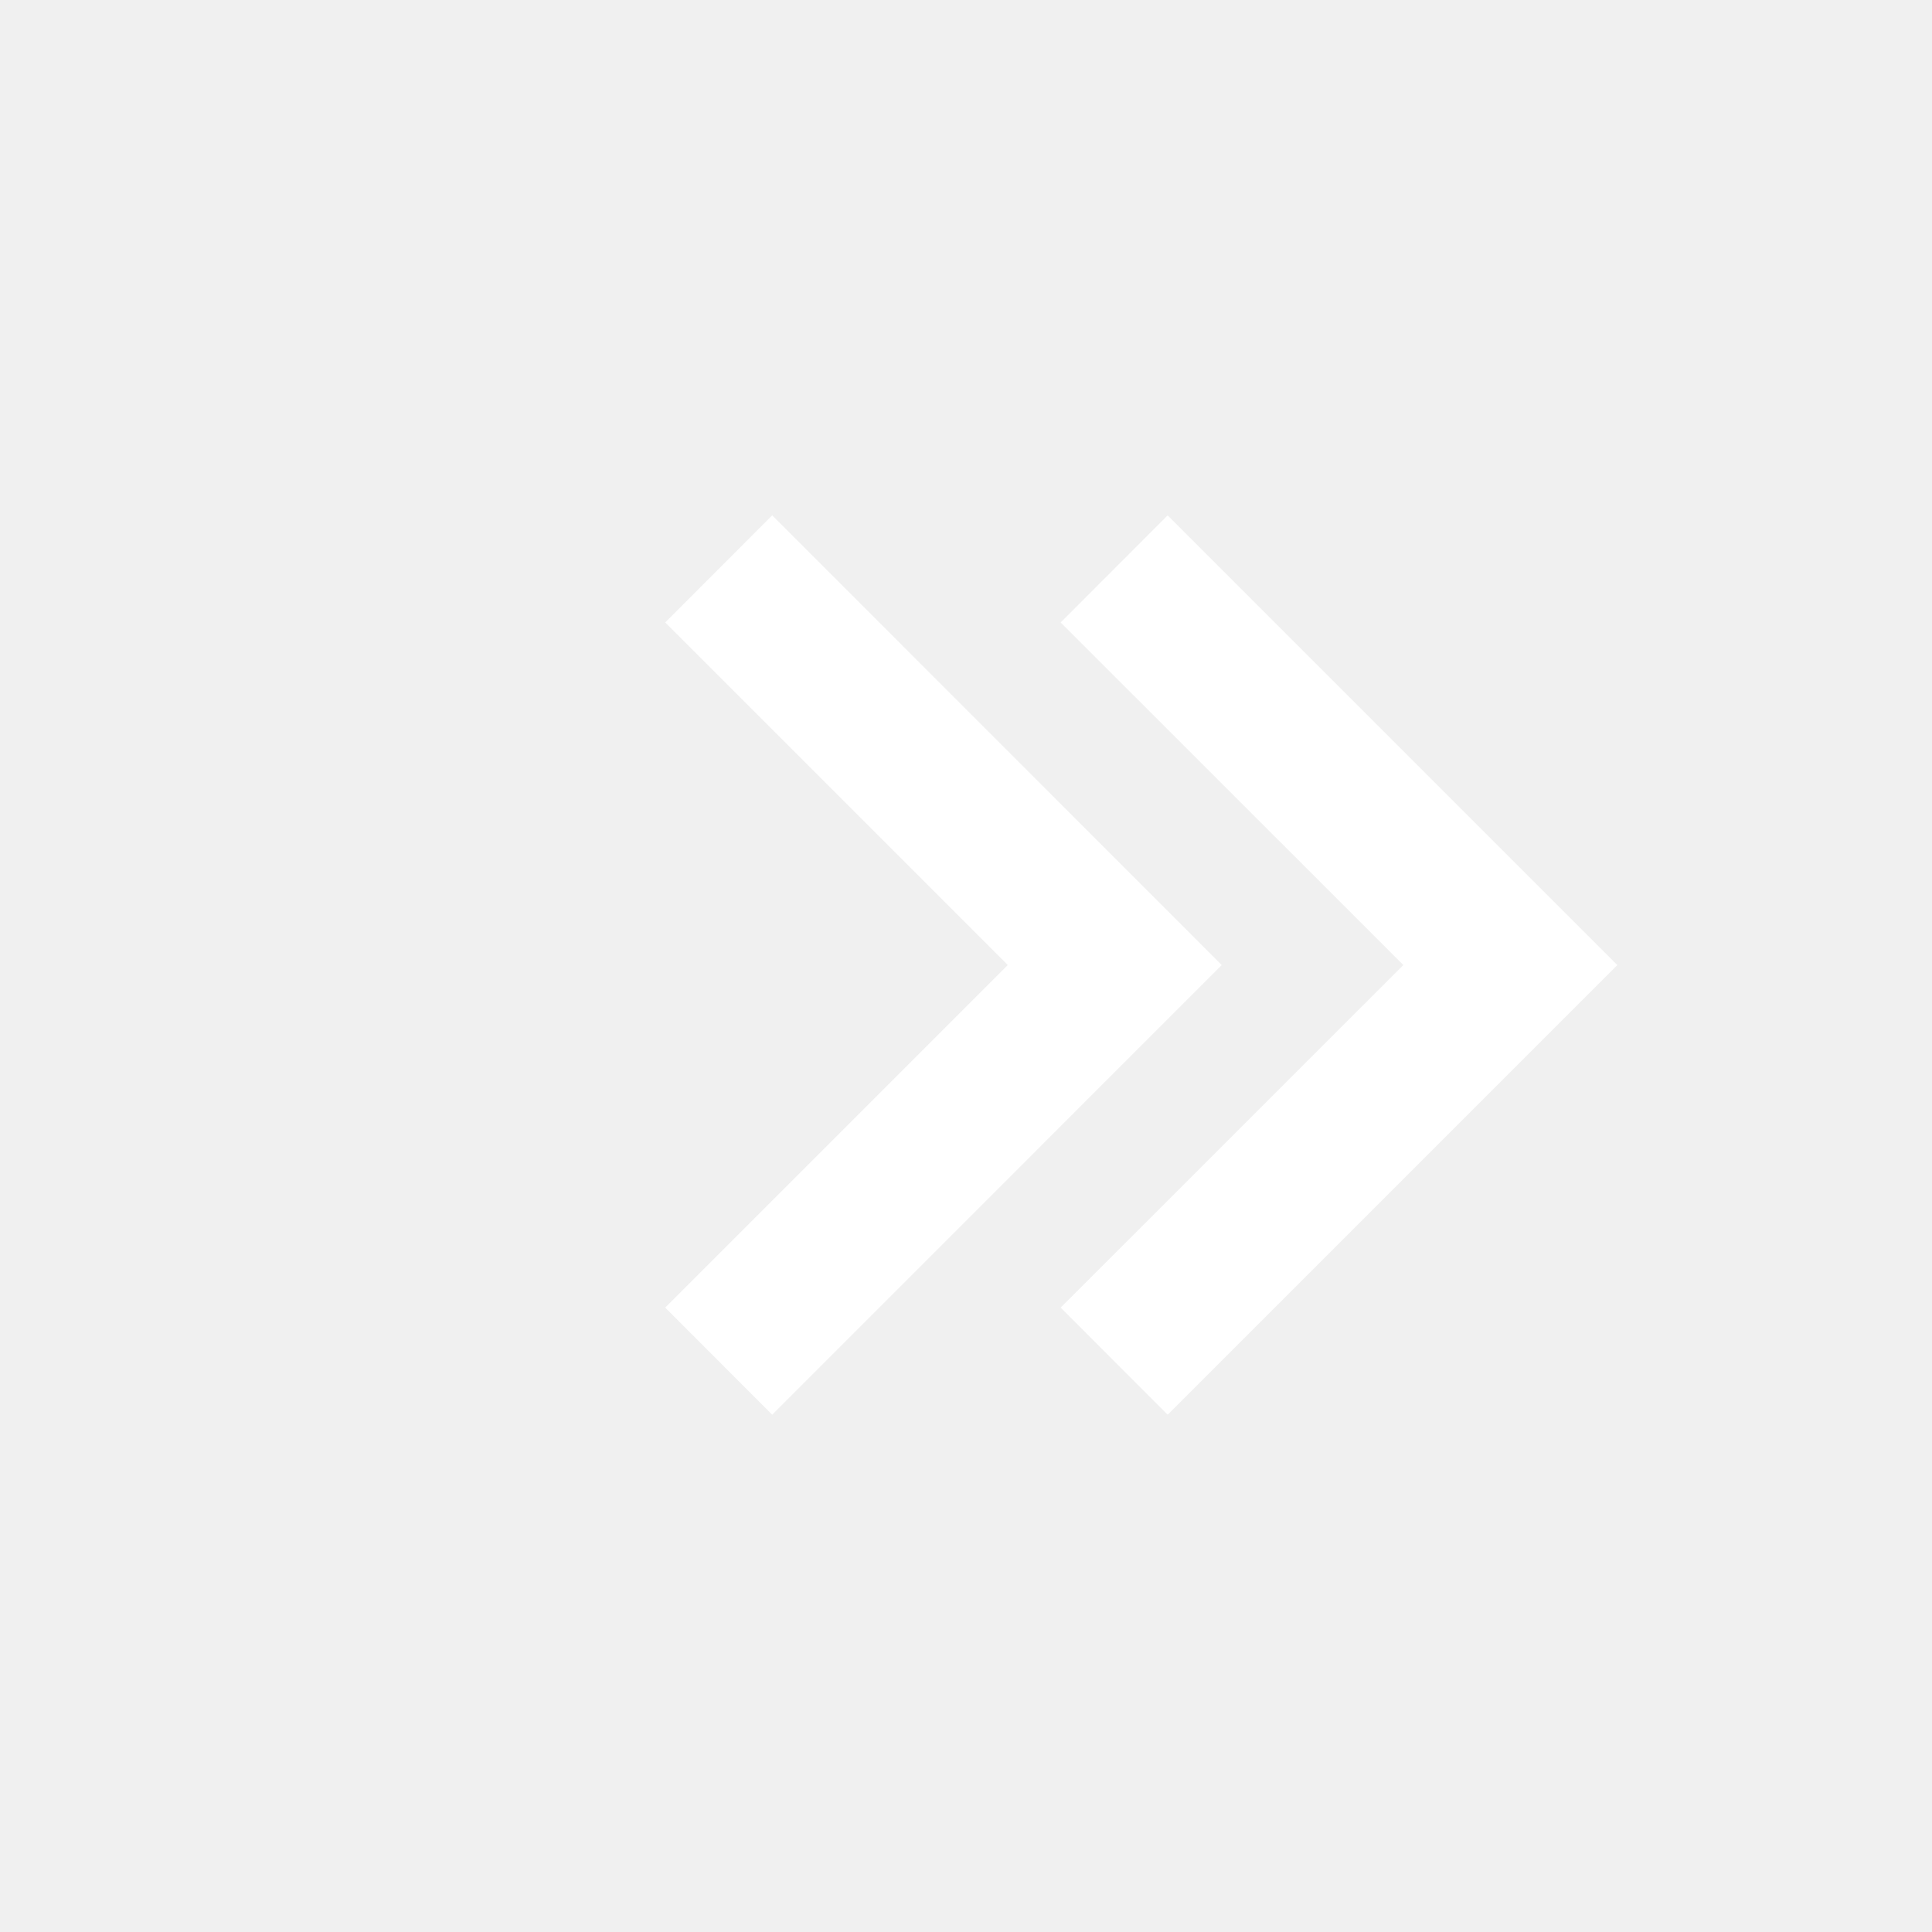
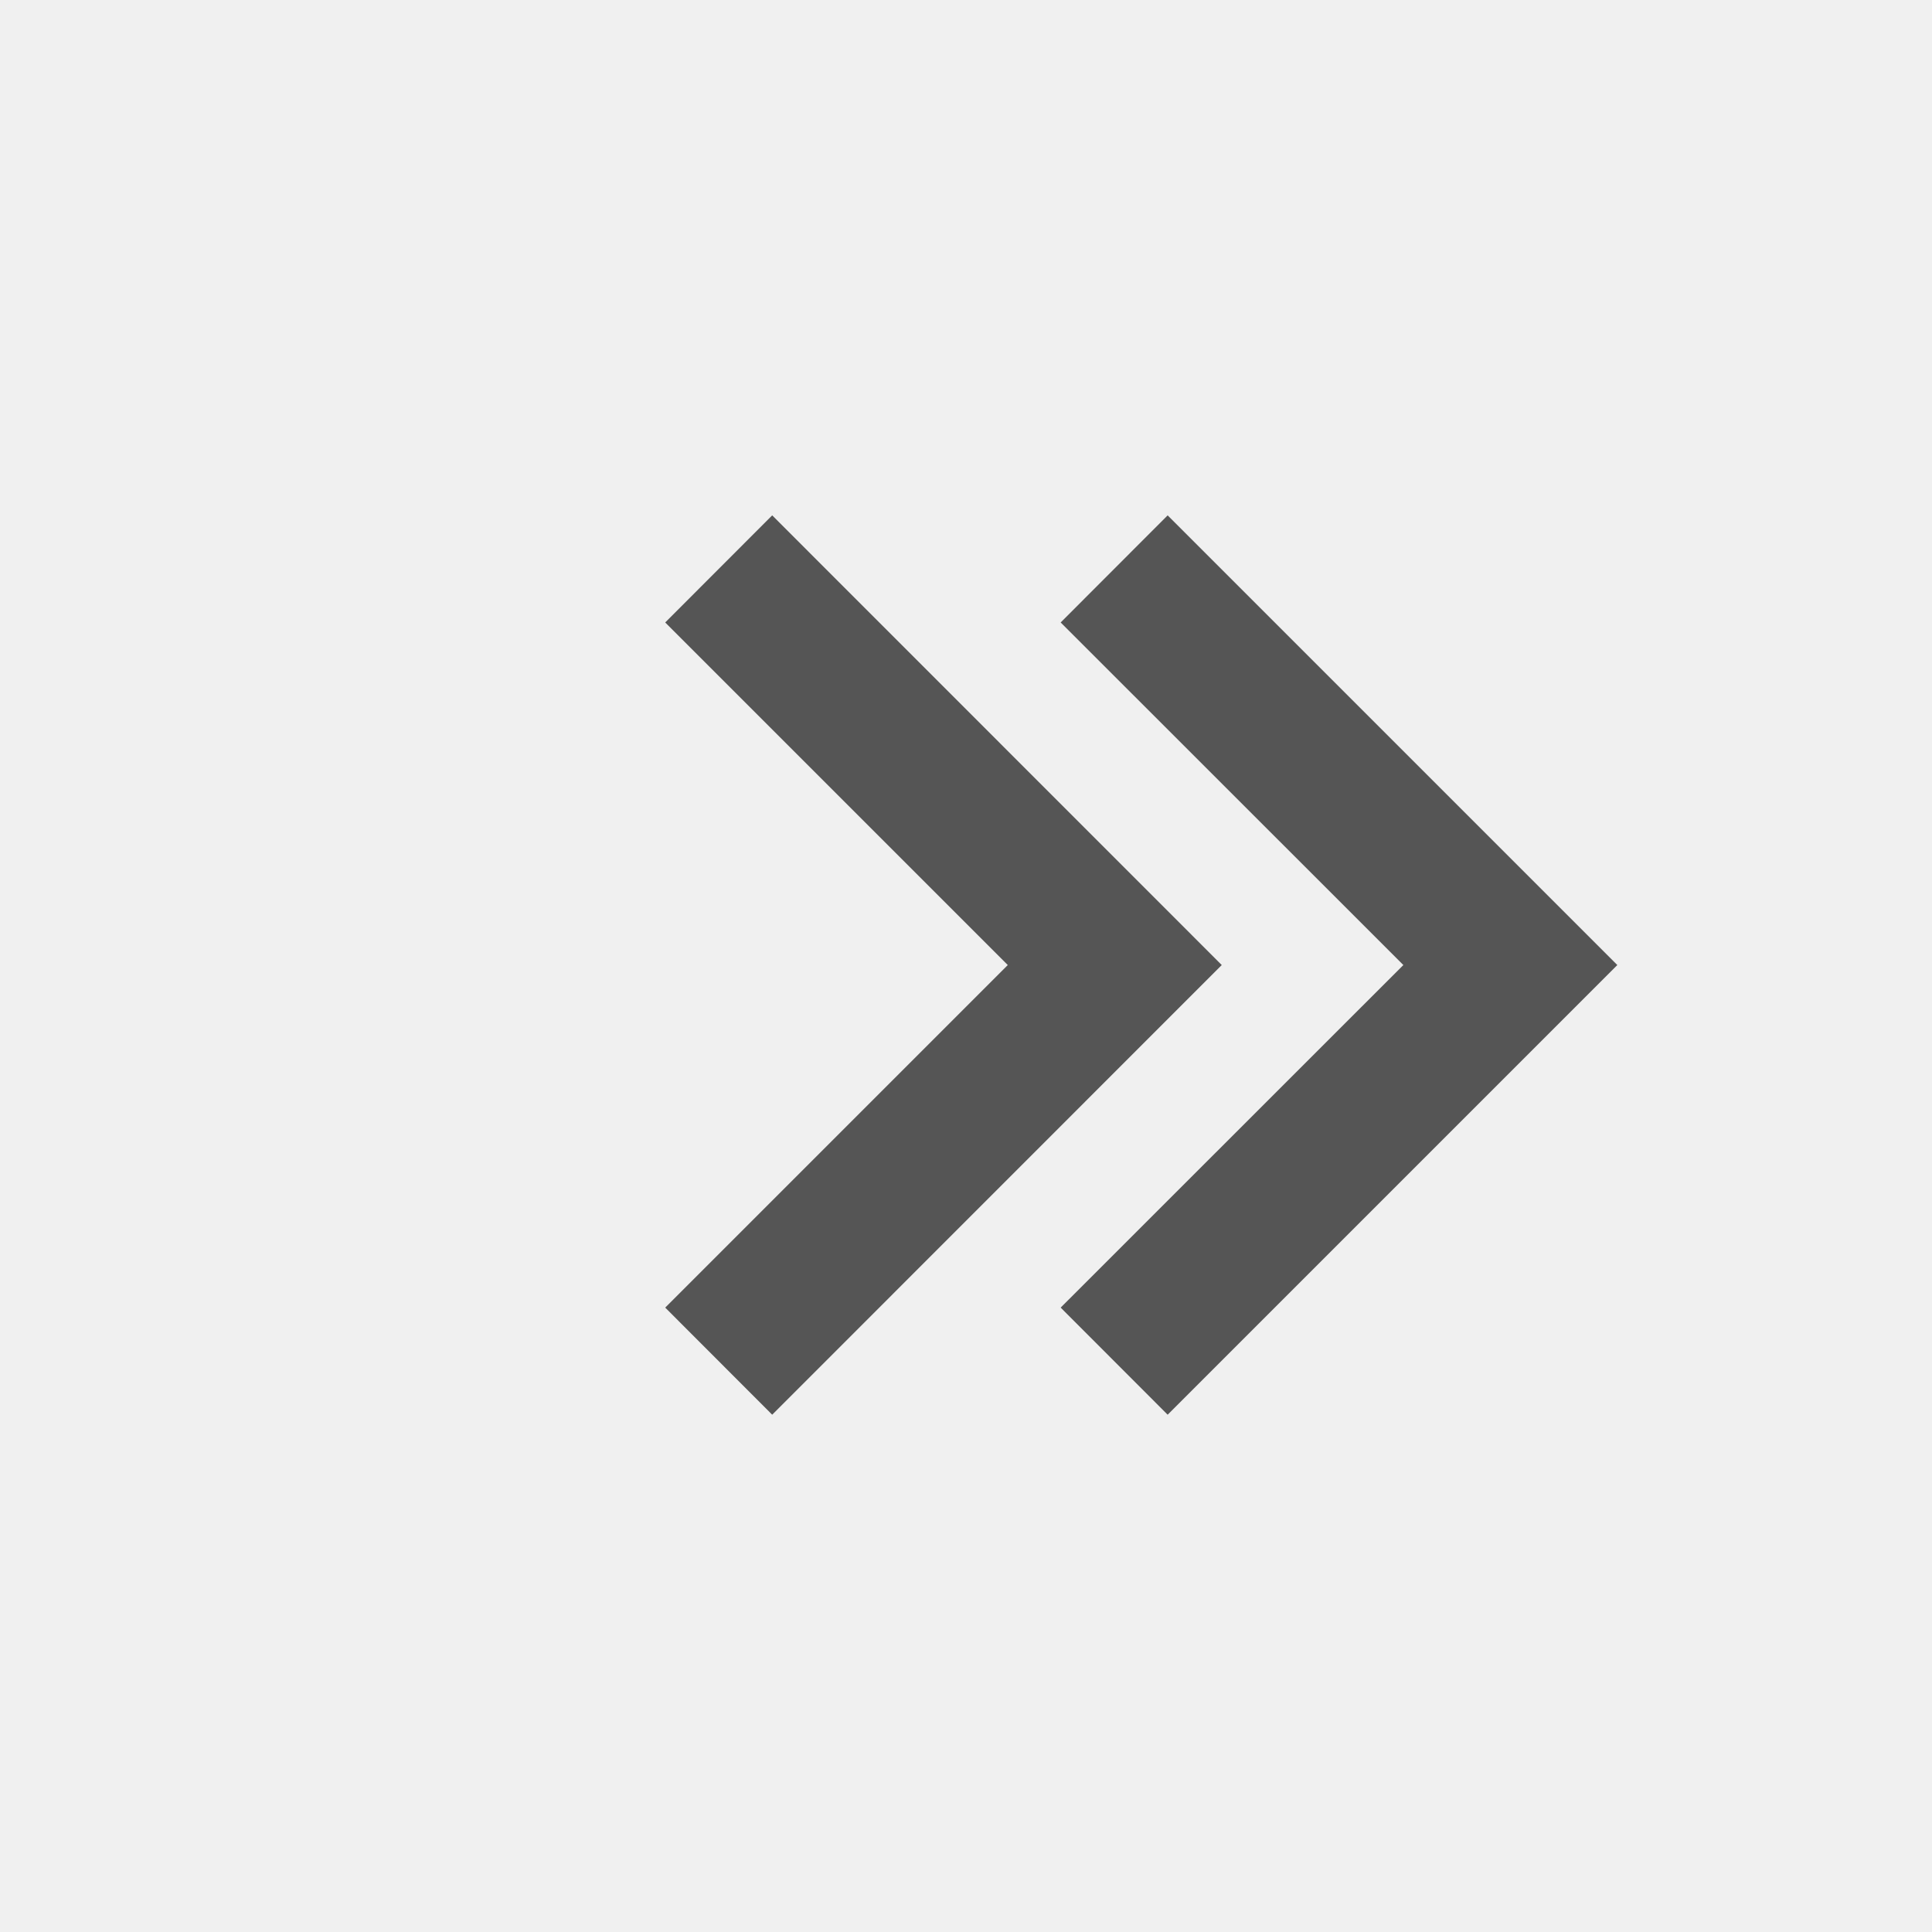
<svg xmlns="http://www.w3.org/2000/svg" version="1.1" x="0px" y="0px" viewBox="0 0 16 16" style="enable-background:new 0 0 16 16;" xml:space="preserve">
  <g id="nav-collapsed">
    <g>
-       <polygon style="fill:#FFFFFF;" points="8.784,5.155 9.67,4.268 13.394,7.992 9.67,11.716 8.784,10.829 11.622,7.992   " />
-       <polygon style="fill:#FFFFFF;" points="5.509,5.155 6.395,4.268 10.118,7.992 6.395,11.716 5.509,10.829 8.346,7.992   " />
+       <polygon style="fill:#555555;" points="8.784,5.155 9.67,4.268 13.394,7.992 9.67,11.716 8.784,10.829 11.622,7.992   " />
+       <polygon style="fill:#555555;" points="5.509,5.155 6.395,4.268 10.118,7.992 6.395,11.716 5.509,10.829 8.346,7.992   " />
    </g>
  </g>
  <g id="Layer_1">
</g>
</svg>
